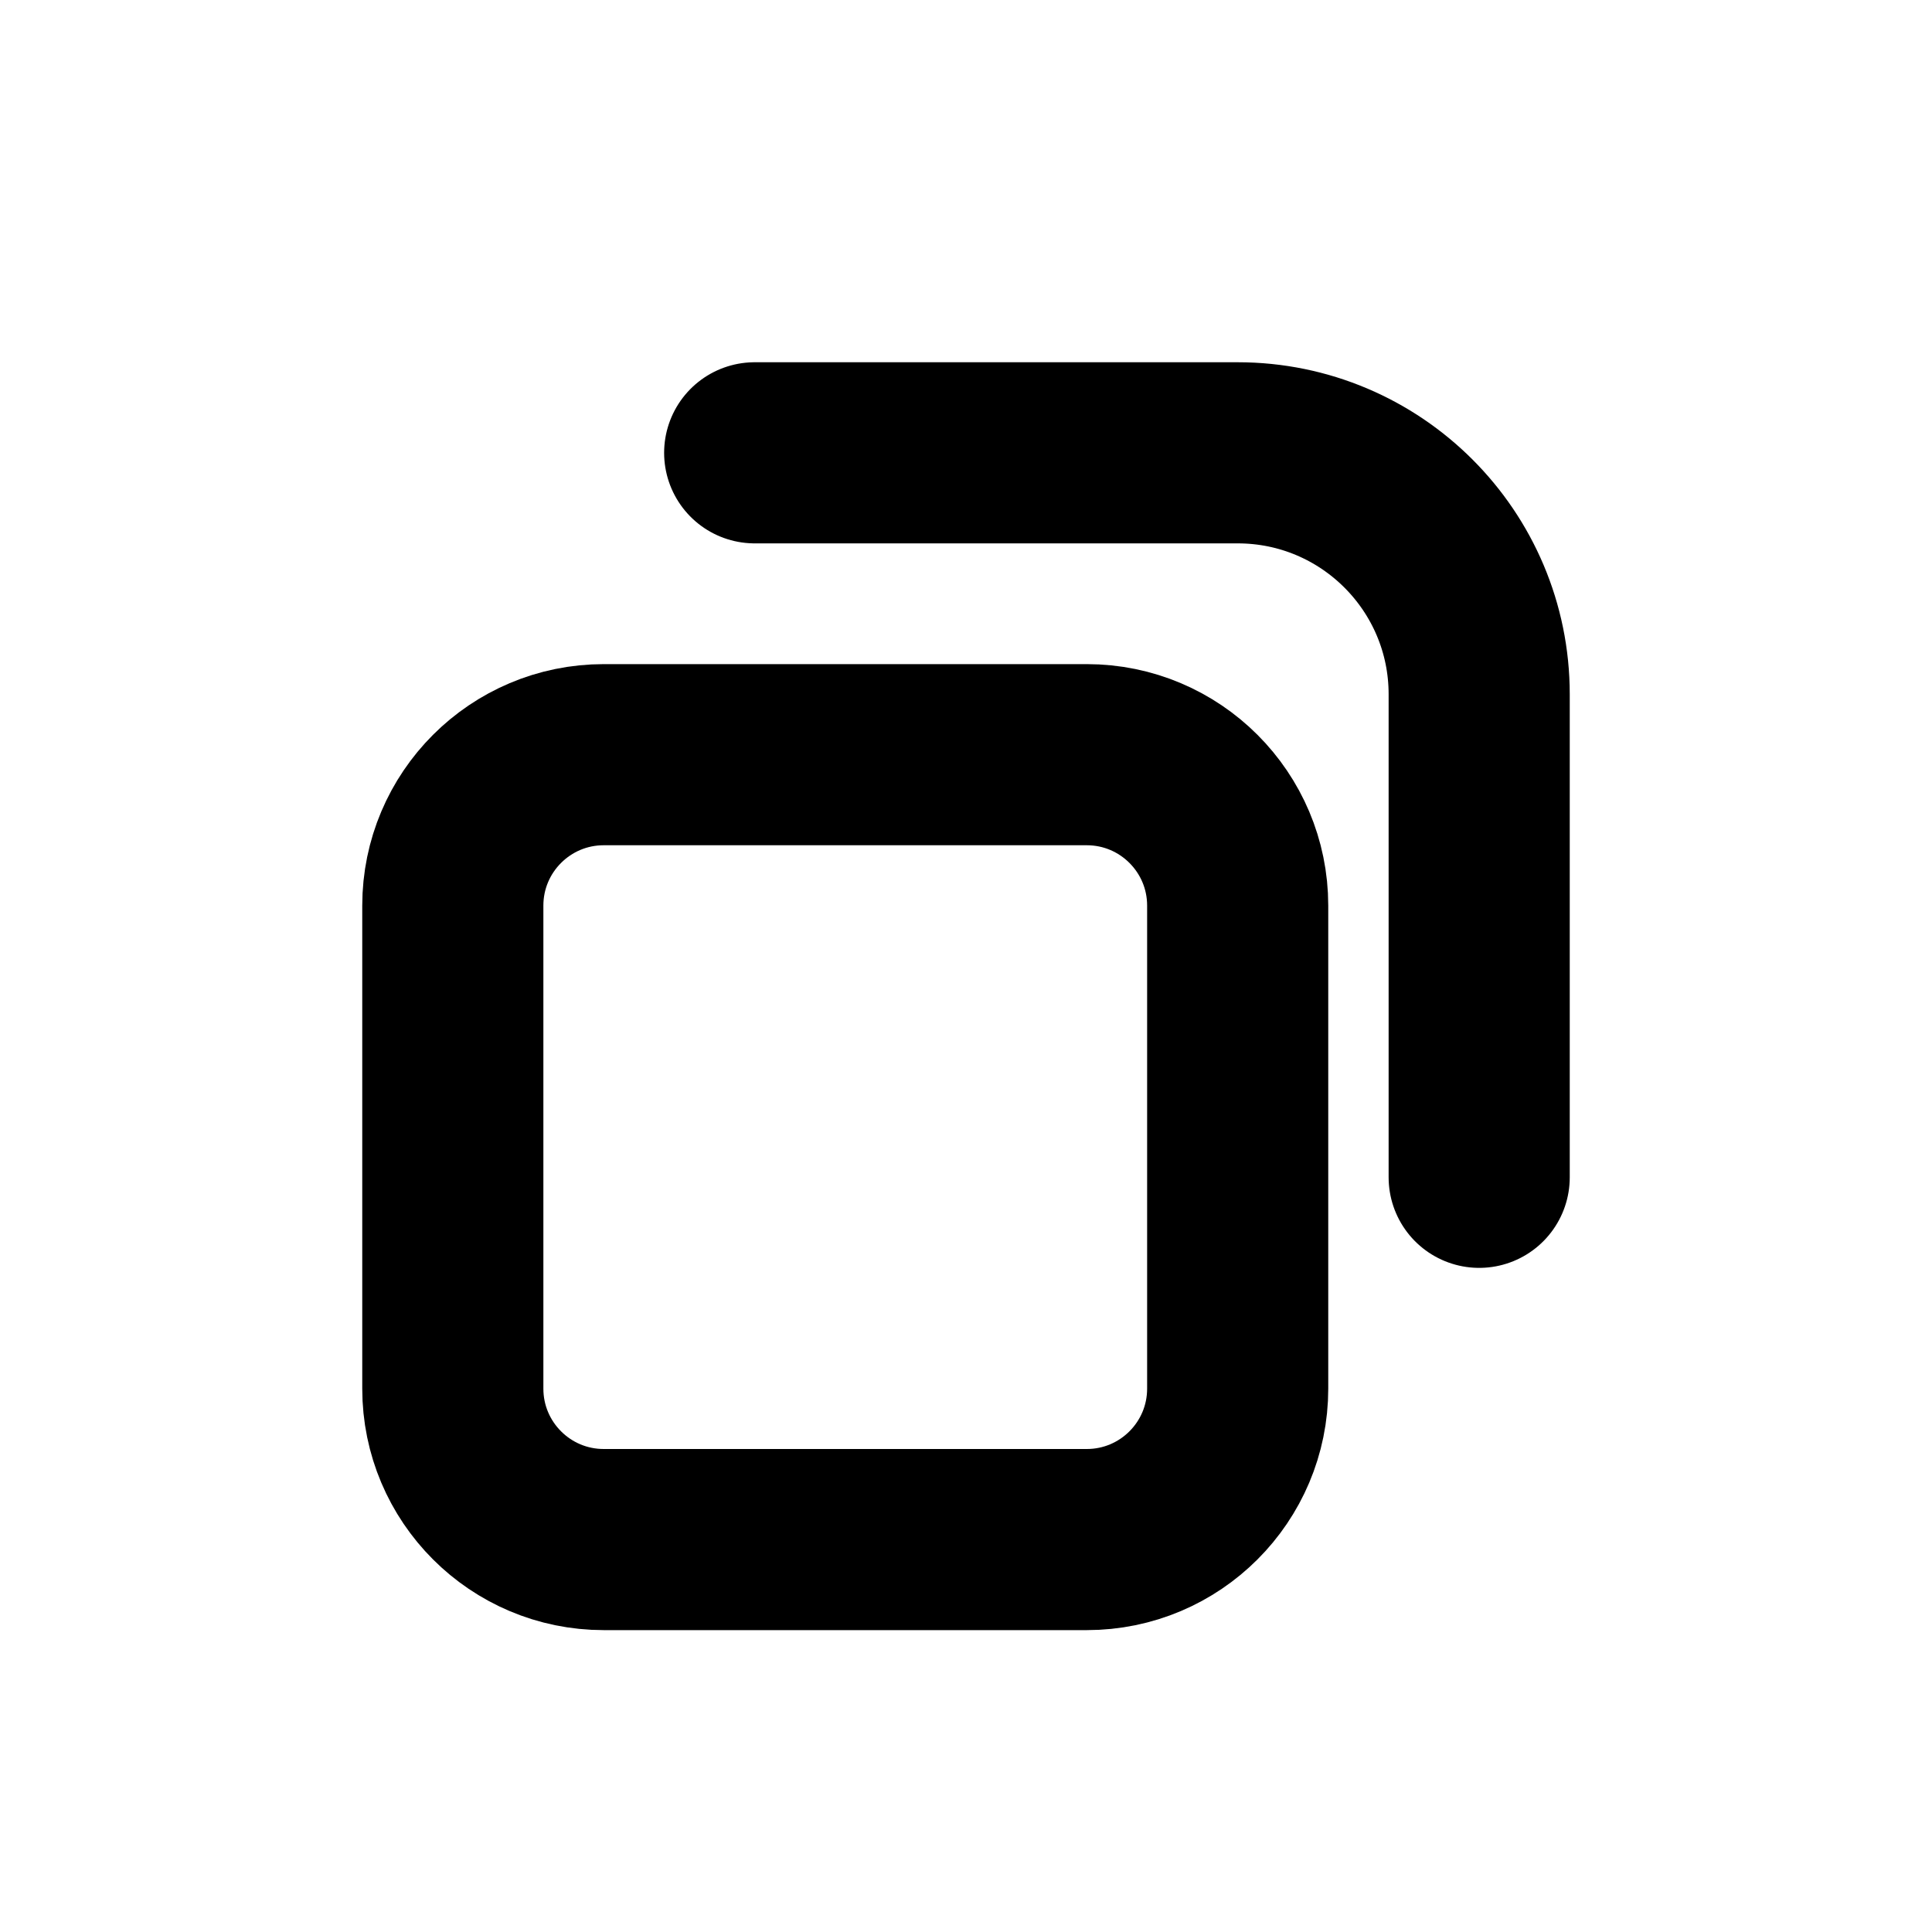
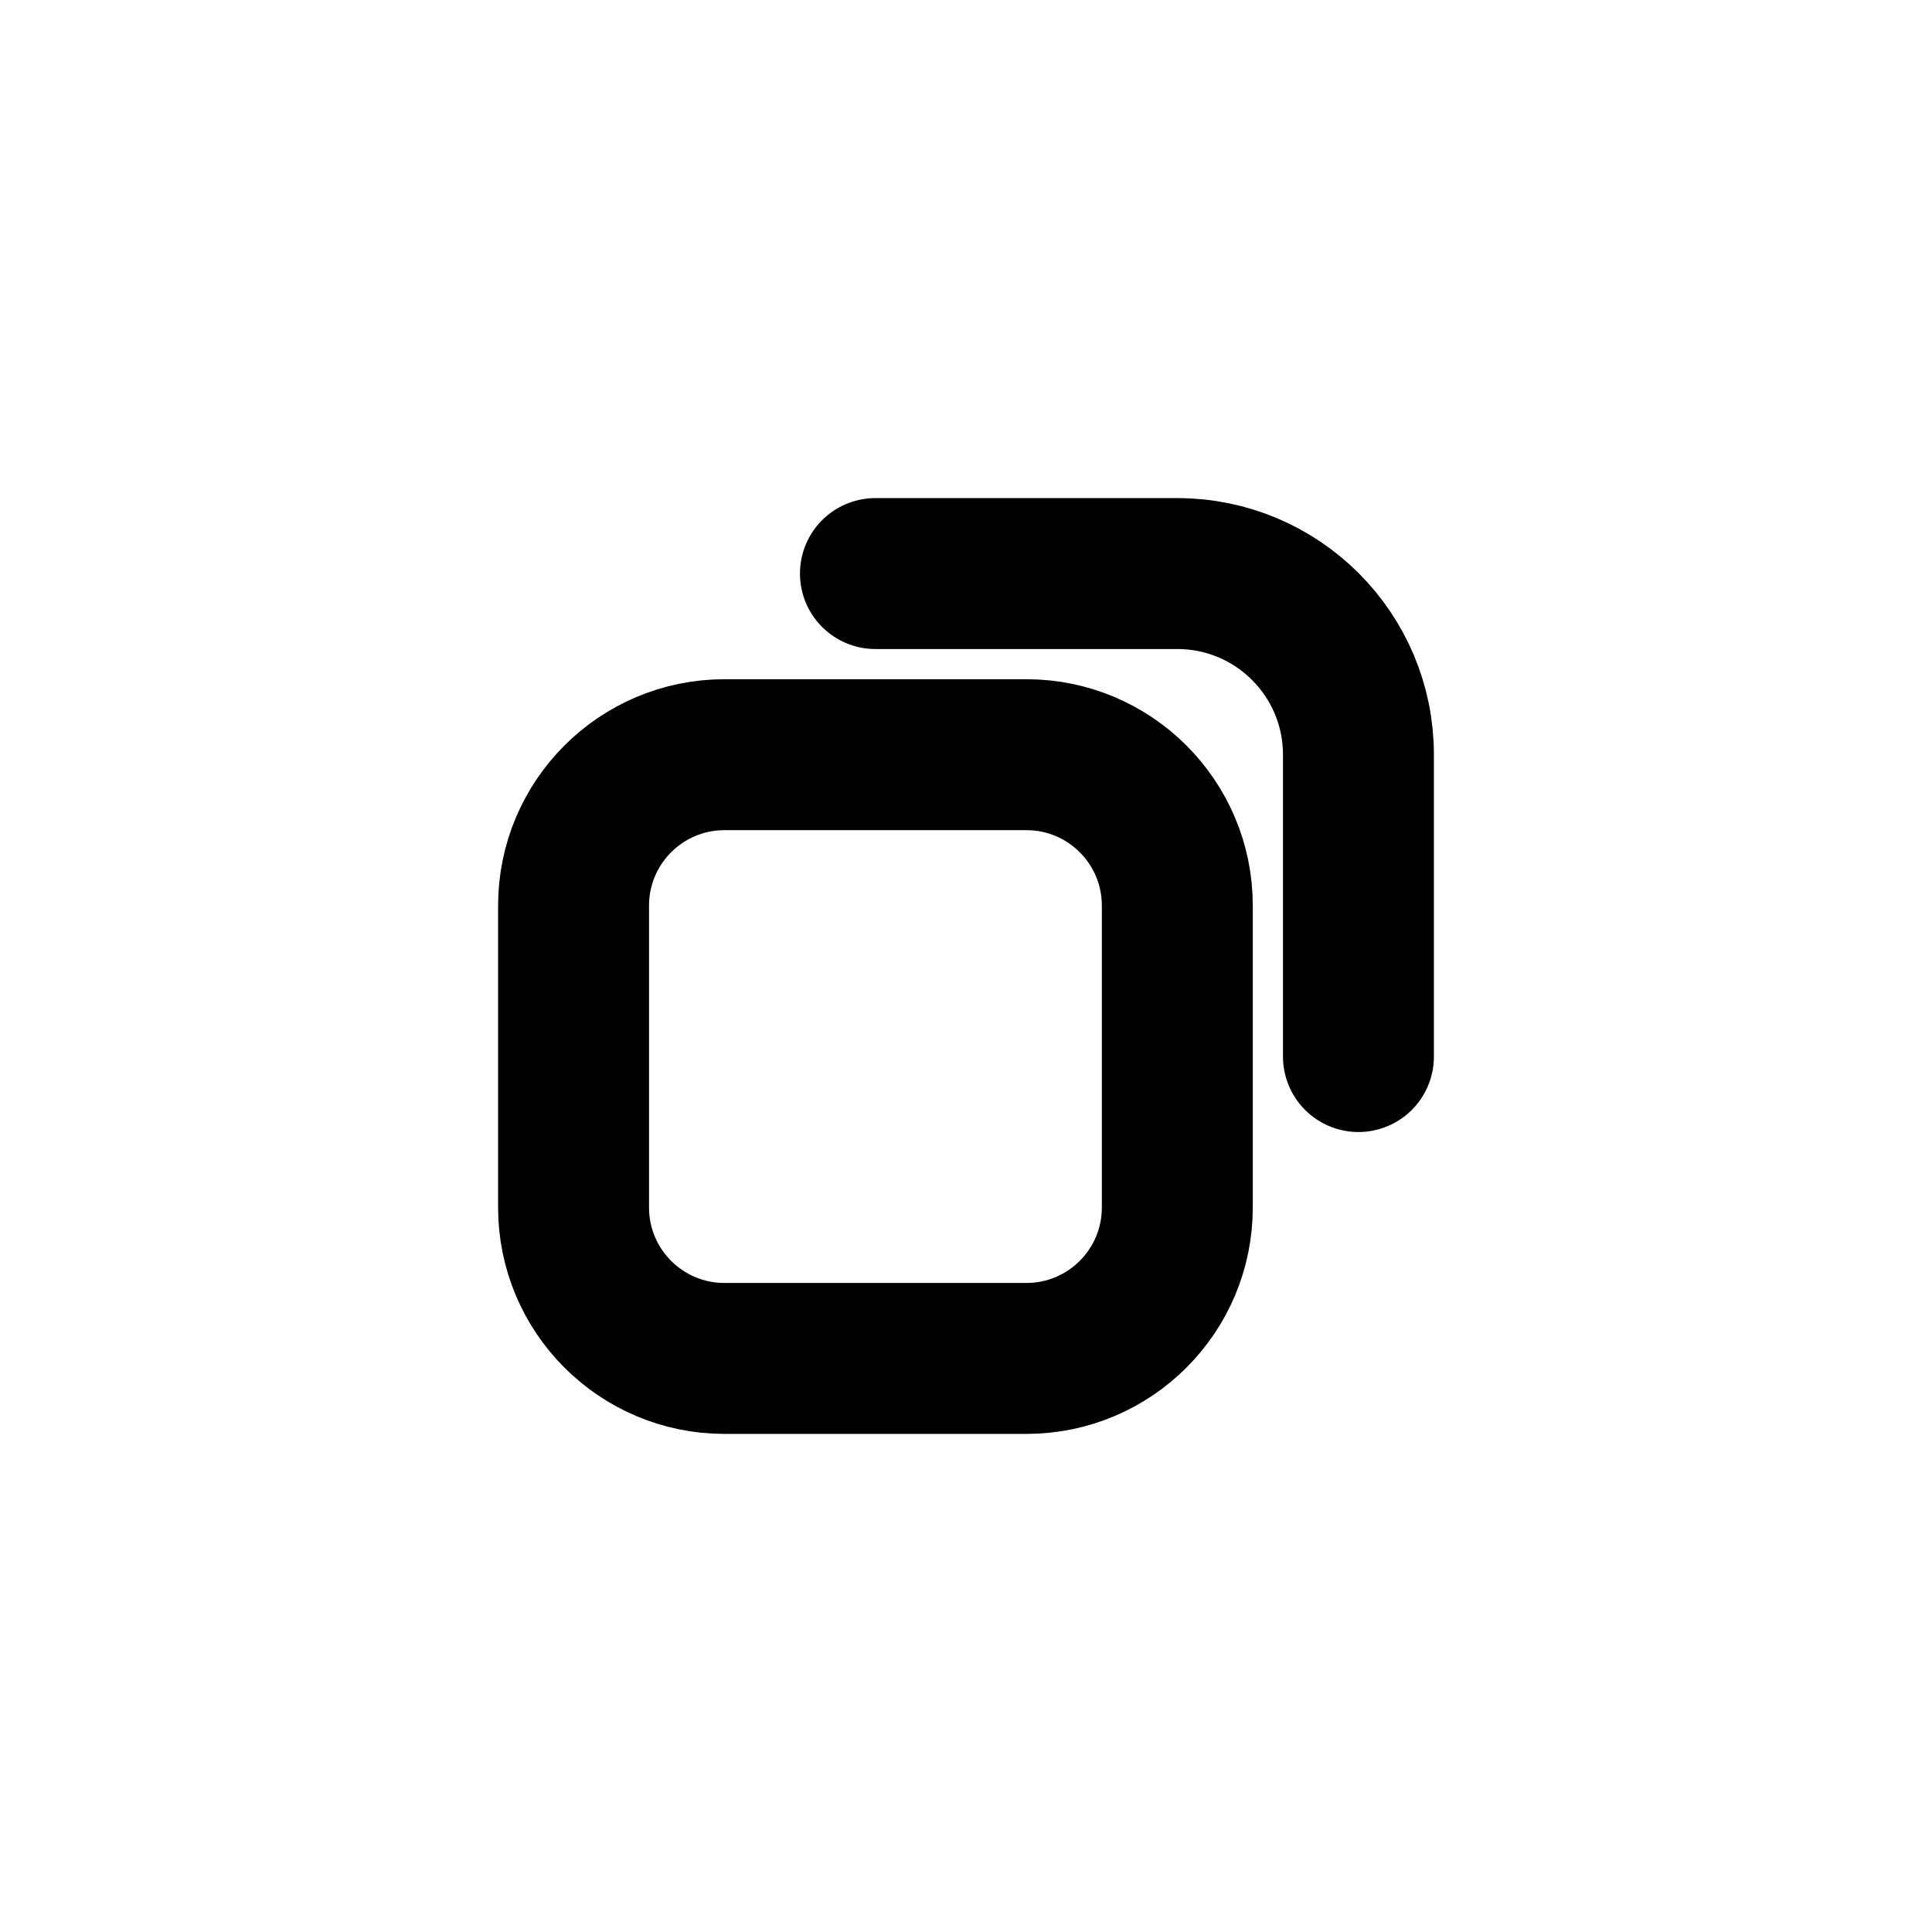
<svg xmlns="http://www.w3.org/2000/svg" viewBox="0 0 16 16" fill="none">
-   <rect x="3.75" y="6.25" width="6.5" height="6.5" rx="1.25" stroke="currentColor" stroke-width="1.5" stroke-linecap="round" />
-   <path d="M6.25 3.75h4a2 2 0 0 1 2 2v4" stroke="currentColor" stroke-width="1.5" stroke-linecap="round" />
+   <rect x="4.75" y="6.25" width="5" height="5" rx="1.25" stroke="currentColor" stroke-width="1.25" stroke-linecap="round" />
+   <path d="M7.25 4.75h2.5a1.5 1.5 0 0 1 1.5 1.5v2.5" stroke="currentColor" stroke-width="1.25" stroke-linecap="round" />
</svg>
